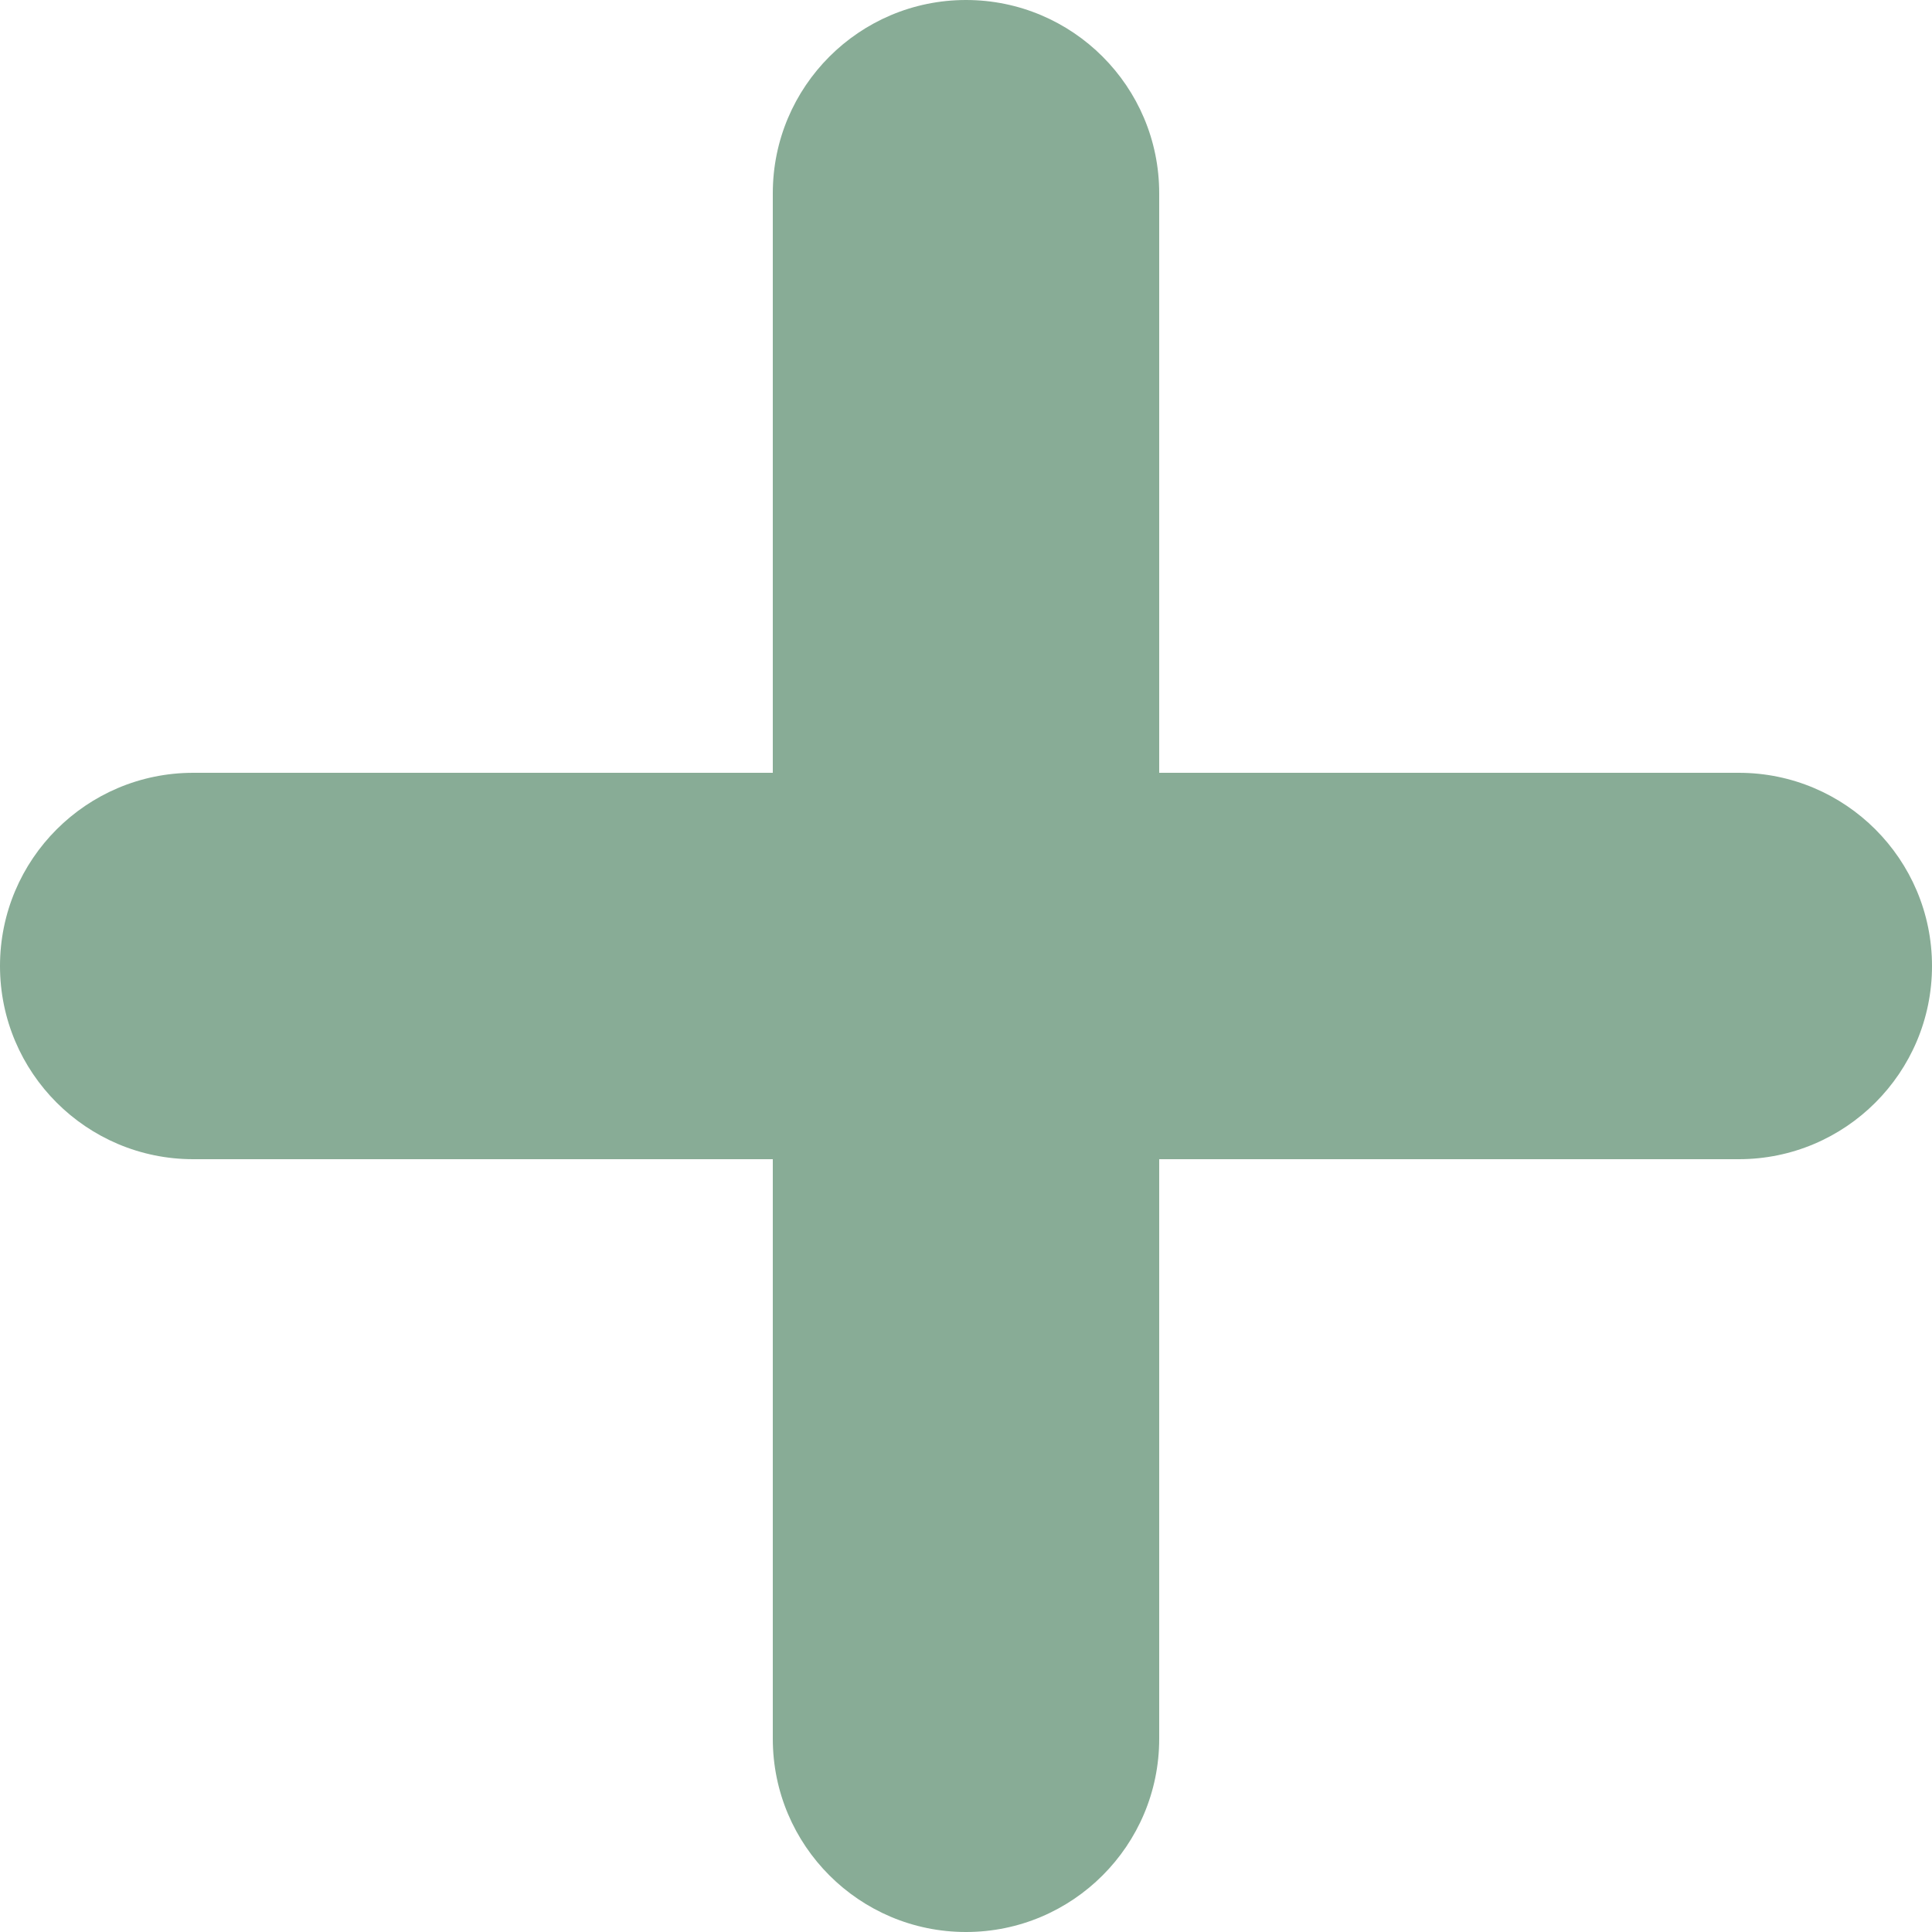
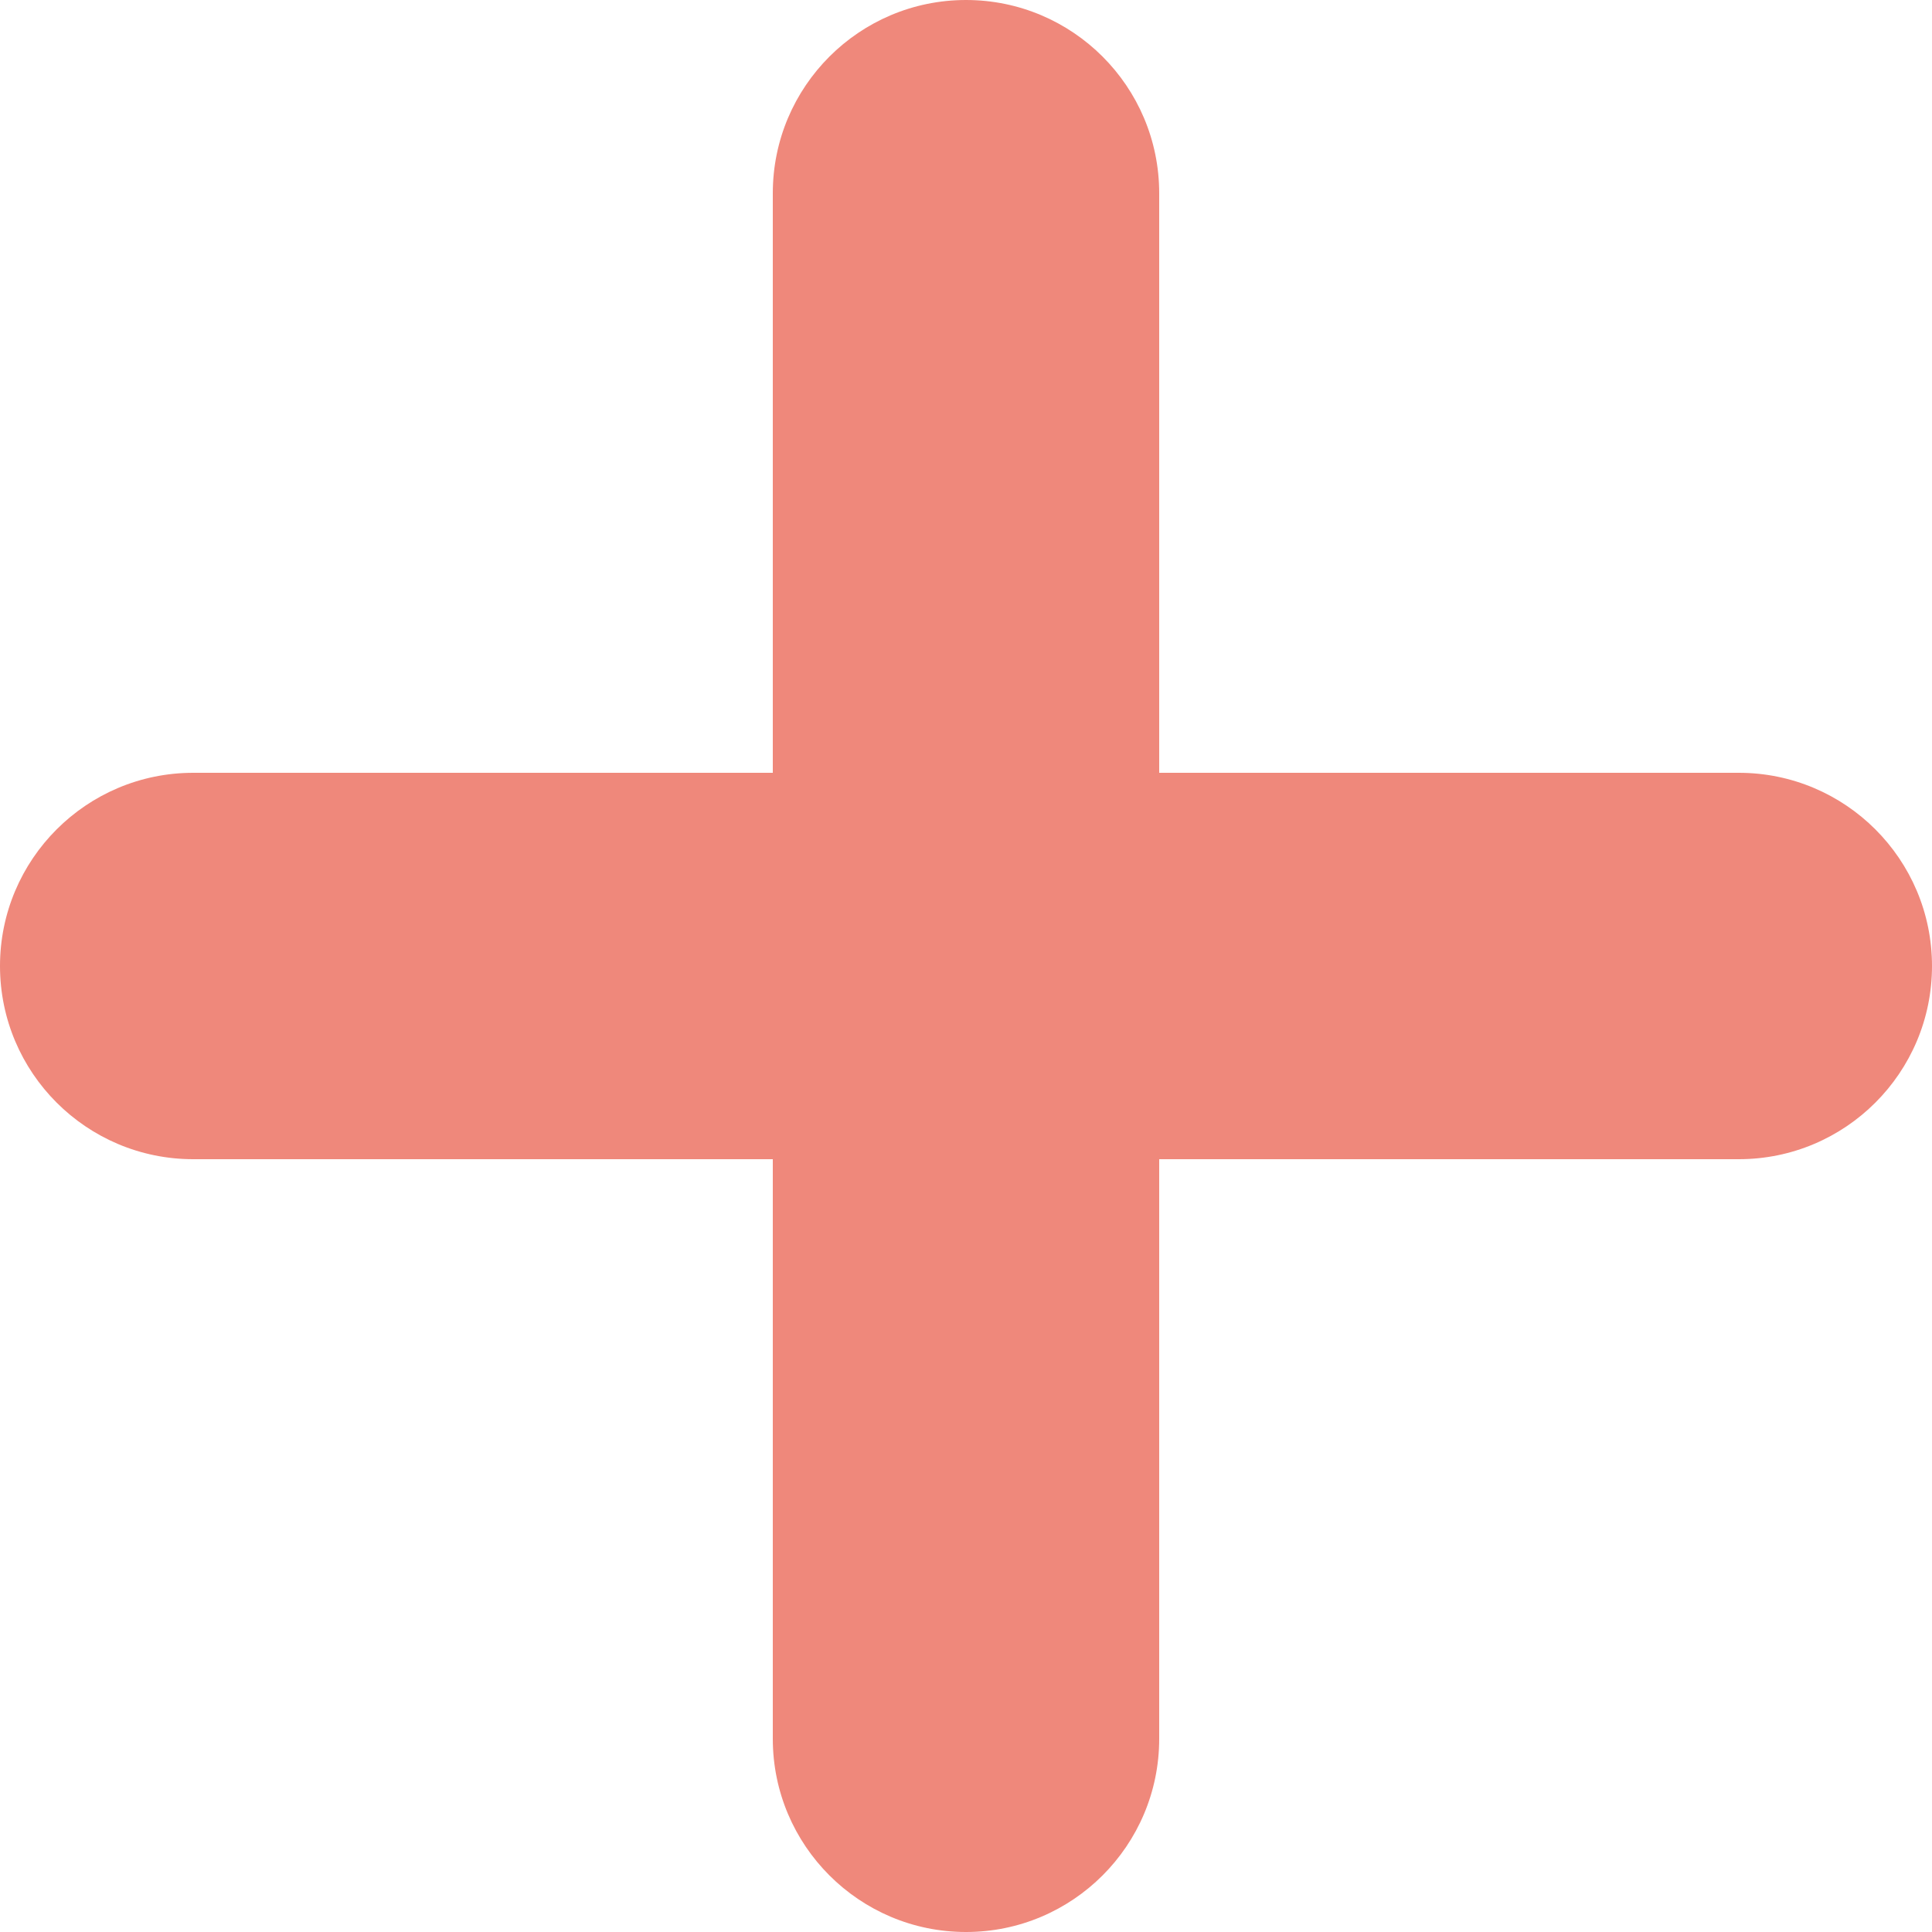
<svg xmlns="http://www.w3.org/2000/svg" width="10" height="10" viewBox="0 0 10 10" fill="none">
-   <path d="M6 1C6 0.448 5.552 2.41411e-08 5 0C4.448 -2.41411e-08 4 0.448 4 1L6 1ZM4 9C4 9.552 4.448 10 5 10C5.552 10 6 9.552 6 9L4 9ZM4 1L4 9L6 9L6 1L4 1Z" fill="#88AC96" />
-   <path d="M1 4C0.448 4 0 4.448 0 5C0 5.552 0.448 6 1 6V4ZM9 6C9.552 6 10 5.552 10 5C10 4.448 9.552 4 9 4V6ZM1 6H9V4H1V6Z" fill="#88AC96" />
+   <path d="M6 1C6 0.448 5.552 2.41411e-08 5 0C4.448 -2.41411e-08 4 0.448 4 1L6 1ZM4 9C4 9.552 4.448 10 5 10C5.552 10 6 9.552 6 9L4 9ZM4 1L4 9L6 9L6 1L4 1Z" fill="#EF887B" />
+   <path d="M1 4C0.448 4 0 4.448 0 5C0 5.552 0.448 6 1 6V4ZM9 6C9.552 6 10 5.552 10 5C10 4.448 9.552 4 9 4V6ZM1 6H9V4H1V6Z" fill="#EF887B" />
</svg>
